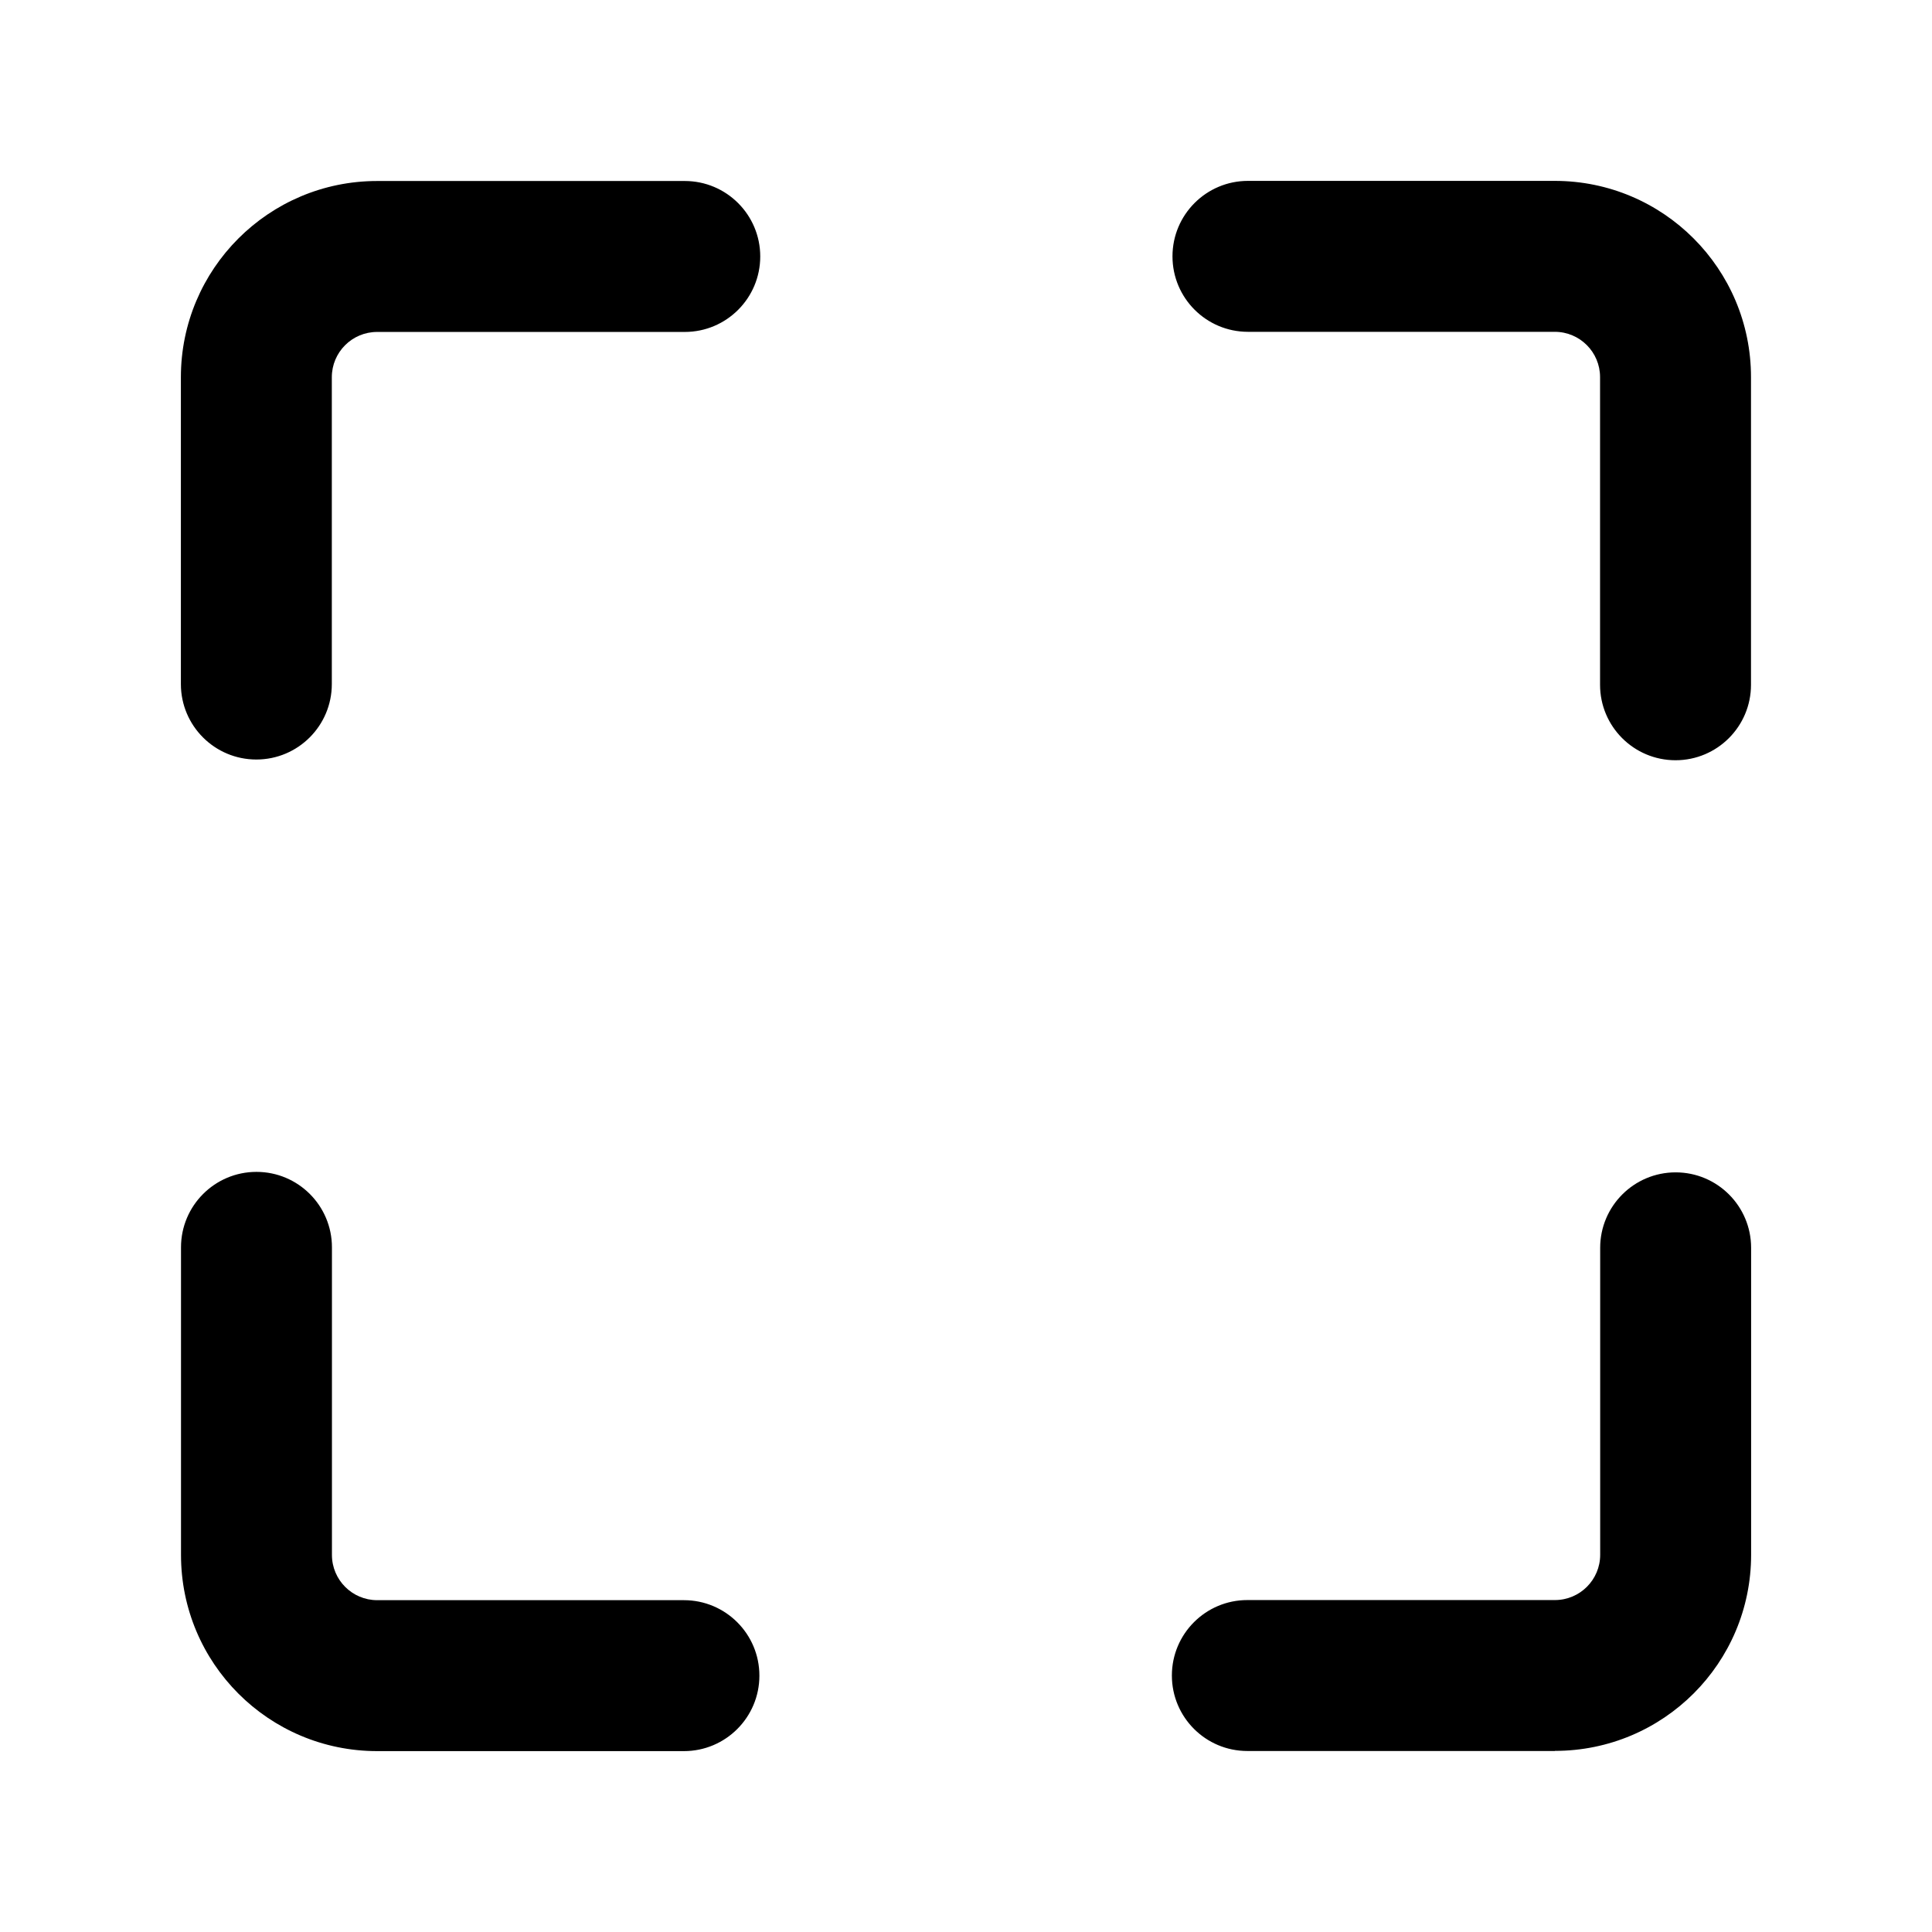
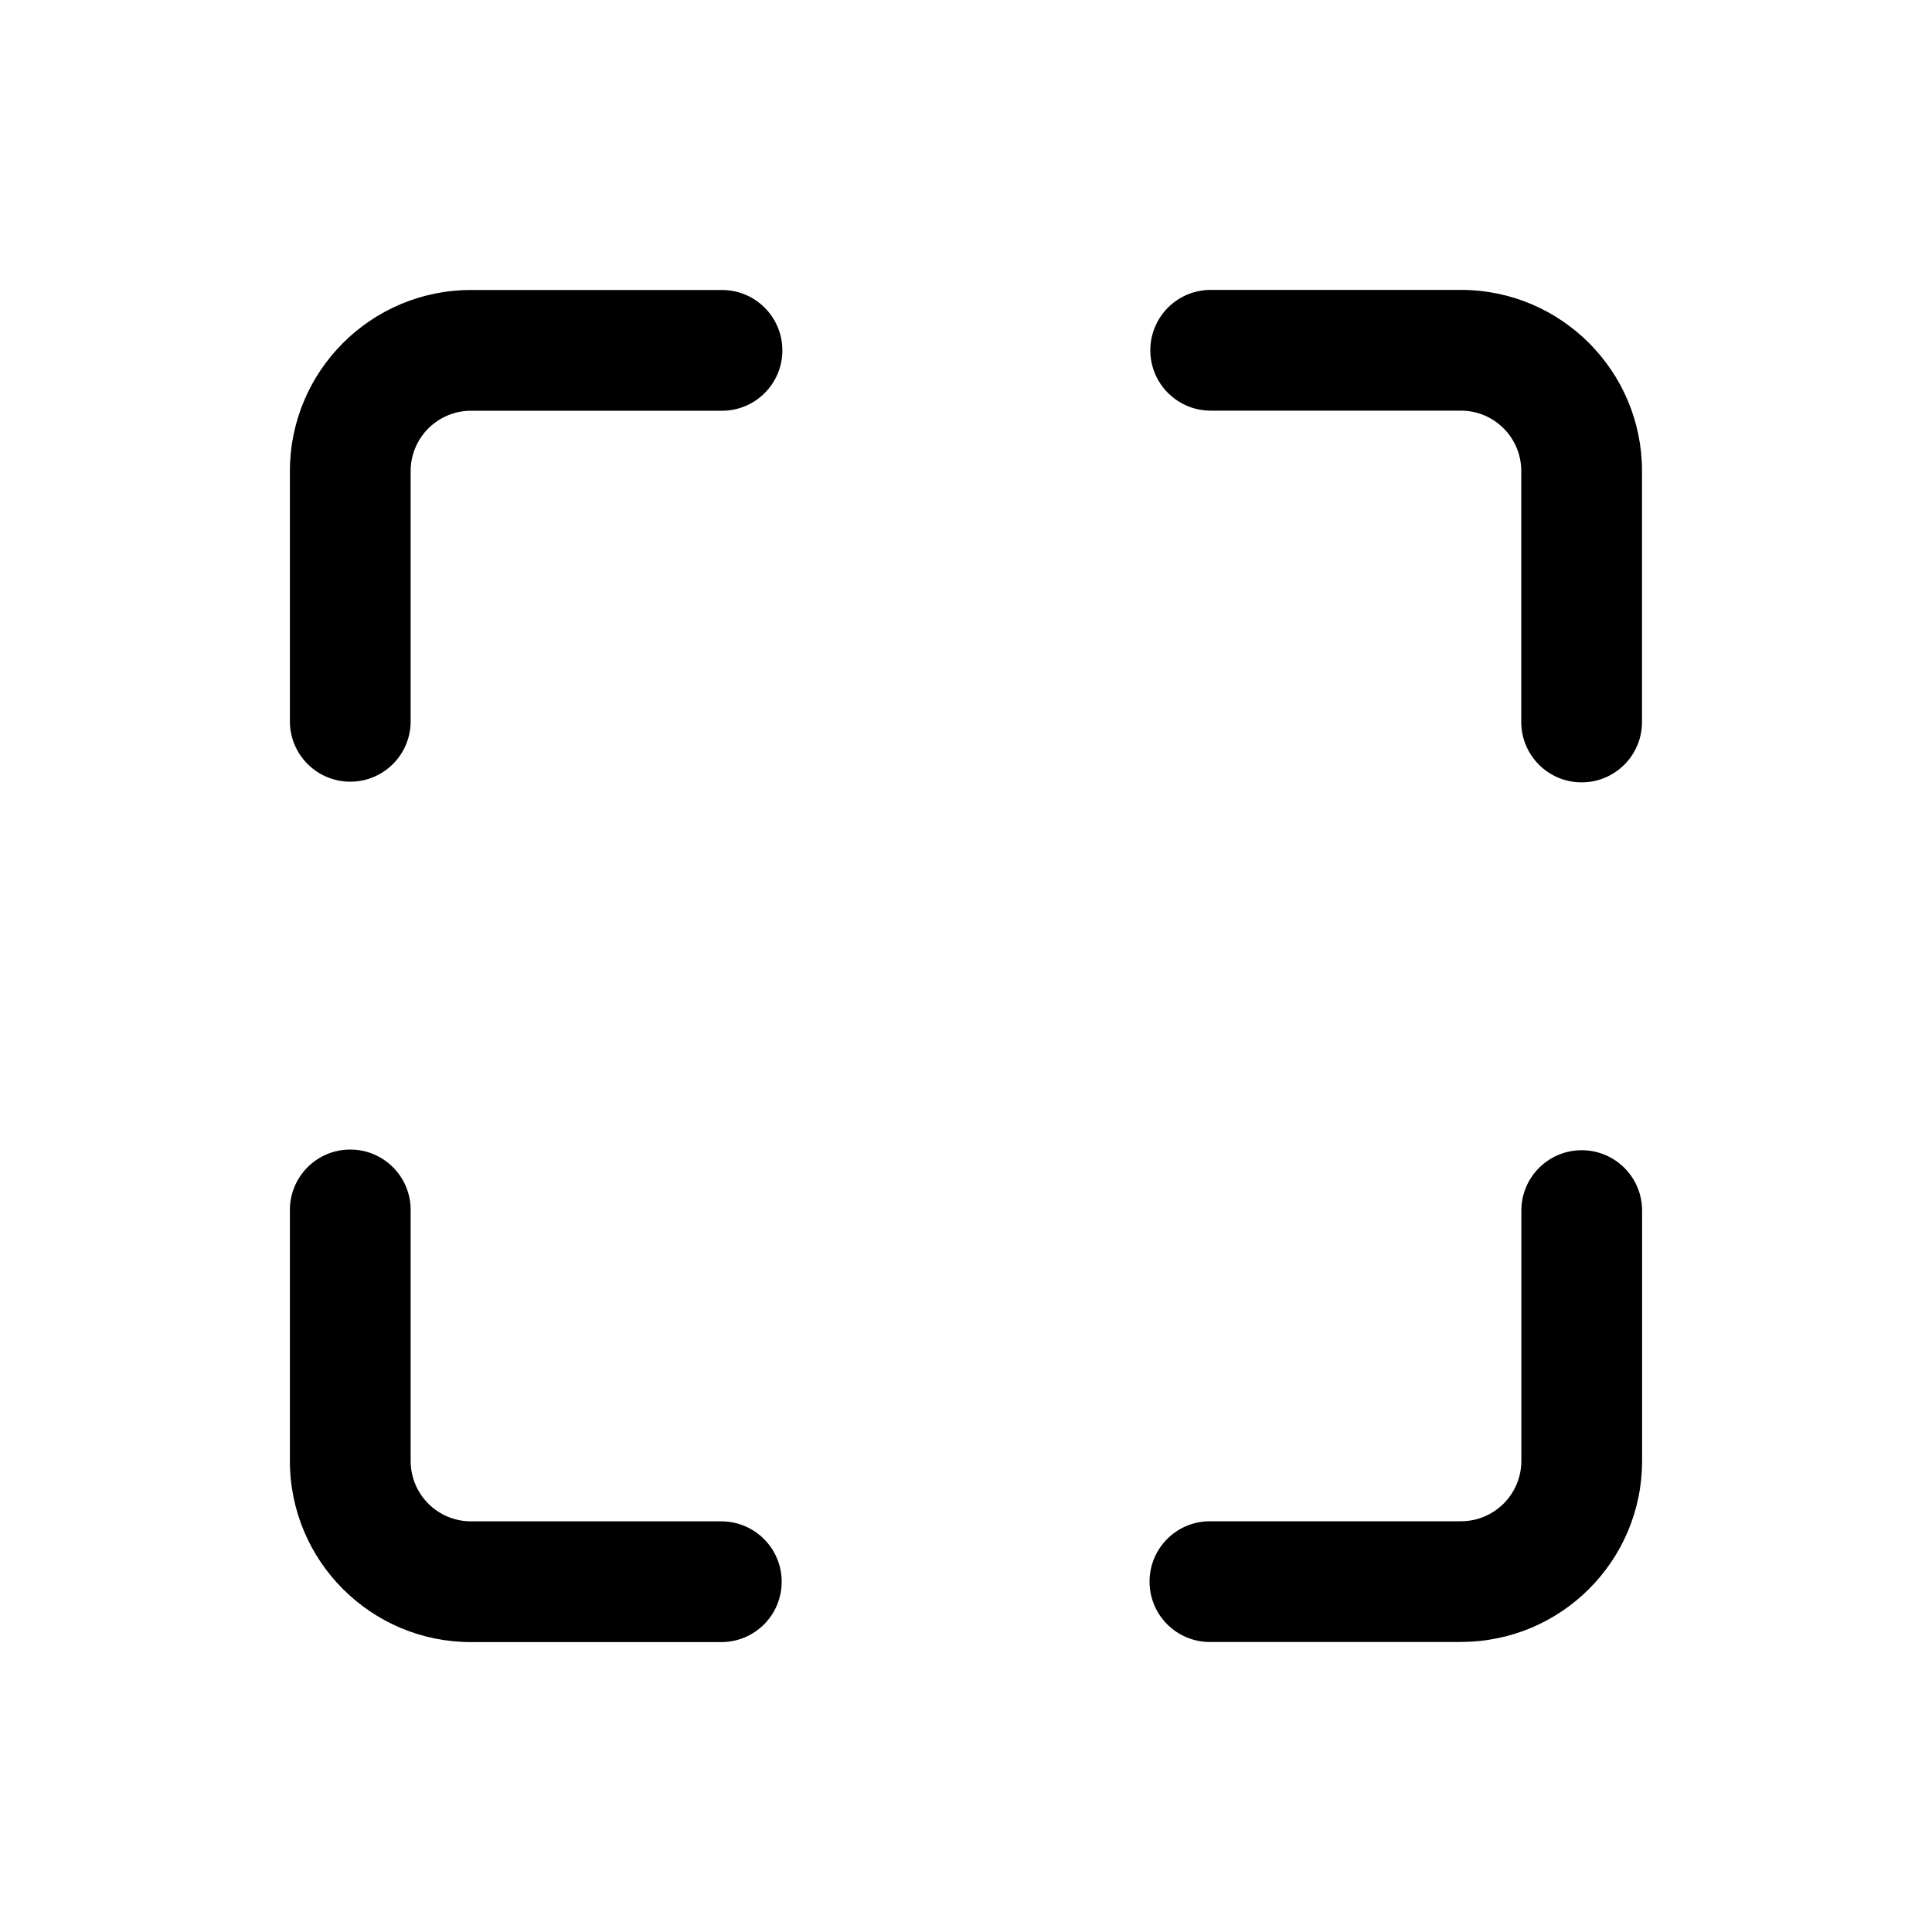
- <svg xmlns="http://www.w3.org/2000/svg" width="16" height="16" fill="currentColor" viewBox="0 0 16 16">
-   <path fill="#000" d="M12.876 1.498c.898 0 1.625.728 1.625 1.625v2.548a.625.625 0 1 1-1.25 0V3.123a.375.375 0 0 0-.375-.375h-2.541a.625.625 0 1 1 0-1.25h2.541Zm-9.753.001c-.897 0-1.625.728-1.625 1.625v2.541a.625.625 0 0 0 1.25 0V3.124c0-.207.168-.375.375-.375h2.548a.625.625 0 0 0 0-1.25H3.123ZM12.877 14.5c.898 0 1.625-.727 1.625-1.624v-2.542a.625.625 0 0 0-1.25 0v2.542a.375.375 0 0 1-.375.375H10.33a.625.625 0 1 0 0 1.25h2.548ZM1.499 12.877c0 .898.727 1.625 1.625 1.625h2.54a.625.625 0 0 0 0-1.25h-2.54a.375.375 0 0 1-.375-.375V10.33a.625.625 0 1 0-1.25 0v2.548Z" />
+ <svg xmlns="http://www.w3.org/2000/svg" width="20" height="20" fill="currentColor" viewBox="0 0 20 20">
+   <path d="M15.123 3.001c1.036 0 1.875.84 1.875 1.875v2.598a.625.625 0 1 1-1.25 0V4.876a.625.625 0 0 0-.625-.625h-2.59a.625.625 0 1 1 0-1.25h2.59Zm-10.247.001c-1.036 0-1.875.84-1.875 1.875v2.59a.625.625 0 1 0 1.25 0v-2.59c0-.345.28-.625.625-.625h2.598a.625.625 0 0 0 0-1.25H4.876Zm10.248 13.995a1.874 1.874 0 0 0 1.875-1.874v-2.591a.625.625 0 0 0-1.25 0v2.59c0 .346-.28.626-.625.626h-2.599a.625.625 0 1 0 0 1.25h2.599ZM3.001 15.124c0 1.036.84 1.875 1.875 1.875h2.591a.625.625 0 0 0 0-1.25h-2.59a.625.625 0 0 1-.626-.625v-2.599a.625.625 0 1 0-1.25 0v2.599Z" />
</svg>
